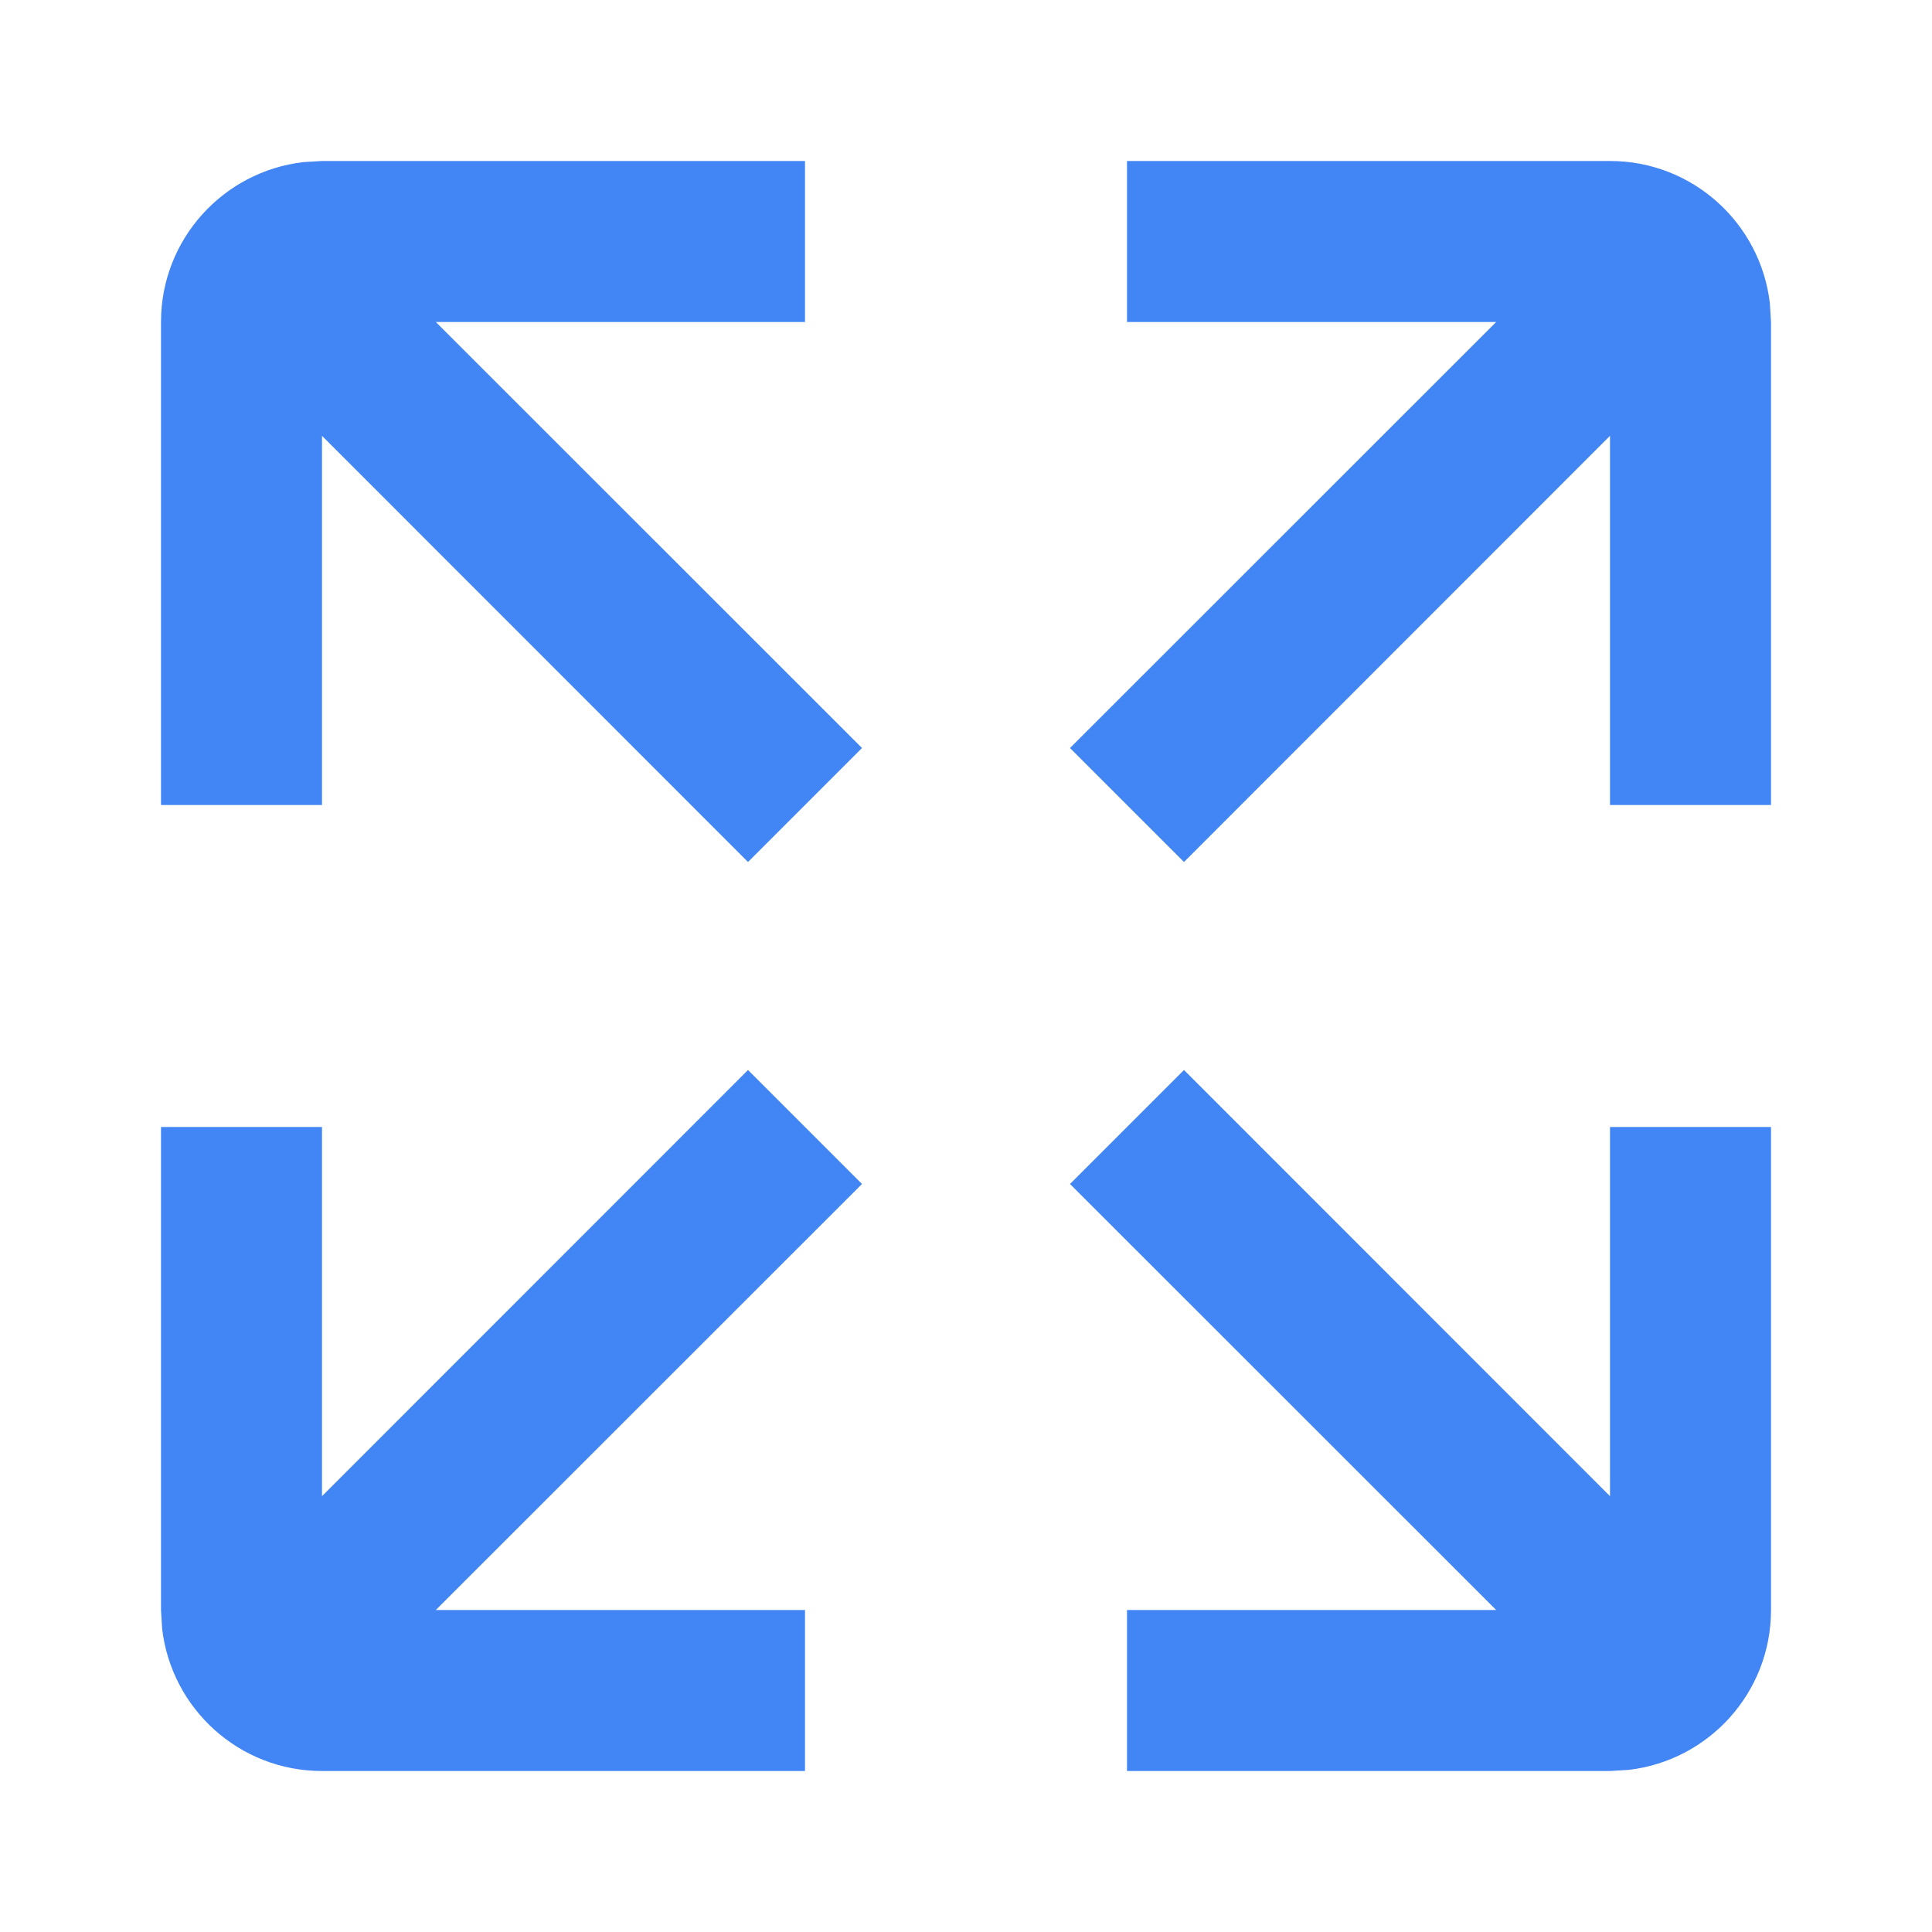
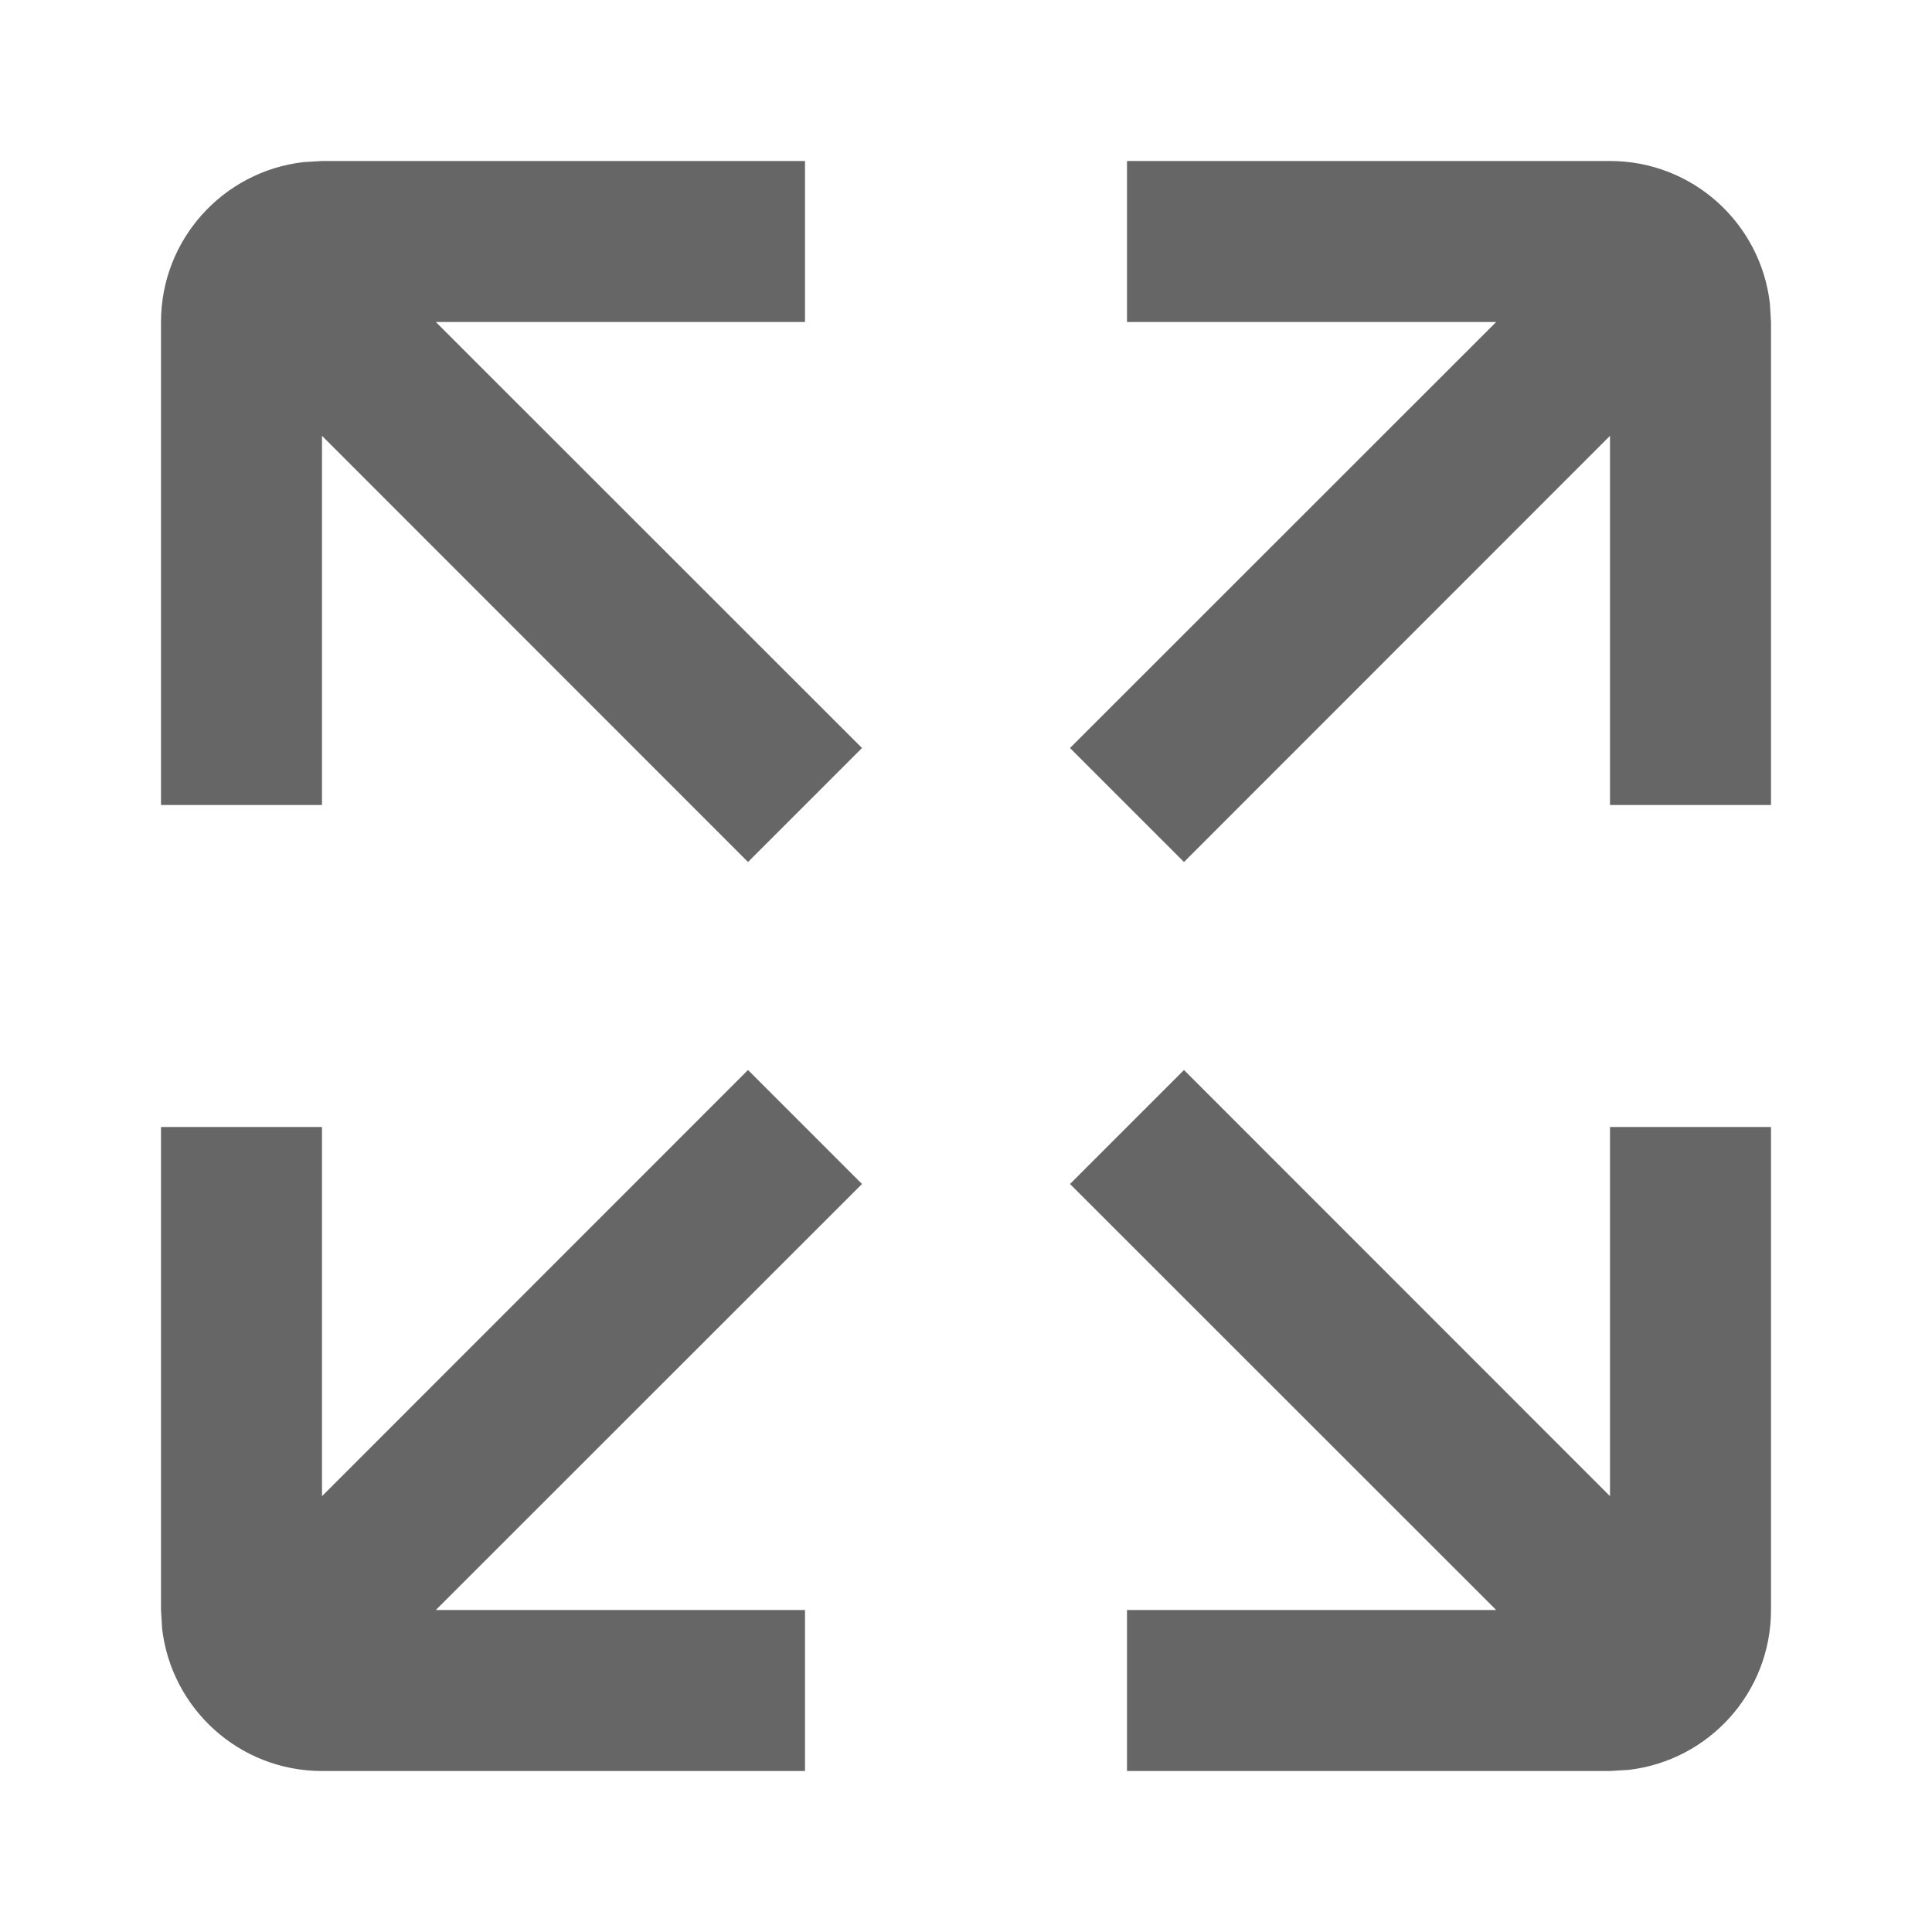
<svg xmlns="http://www.w3.org/2000/svg" width="12" height="12" viewBox="0 0 12 12" fill="none">
-   <path d="M5.354 7.354L2.707 10H5V11H2C1.487 11 1.065 10.614 1.007 10.116L1 10V7H2V9.293L4.646 6.646L5.354 7.354ZM10 9.293V7H11V10C11 10.513 10.614 10.935 10.116 10.993L10 11H7V10H9.293L6.646 7.354L7.354 6.646L10 9.293ZM5 2H2.707L5.354 4.646L4.646 5.354L2 2.707V5H1V2C1 1.487 1.386 1.065 1.884 1.007L2 1H5V2ZM10 1C10.513 1 10.935 1.386 10.993 1.884L11 2V5H10V2.707L7.354 5.354L6.646 4.646L9.293 2H7V1H10Z" fill="#4285F4" />
+   <path d="M5.354 7.354L2.707 10H5V11H2C1.487 11 1.065 10.614 1.007 10.116L1 10V7H2V9.293L4.646 6.646L5.354 7.354ZM10 9.293V7H11V10C11 10.513 10.614 10.935 10.116 10.993L10 11H7V10H9.293L6.646 7.354L7.354 6.646L10 9.293ZM5 2H2.707L5.354 4.646L4.646 5.354L2 2.707V5H1V2C1 1.487 1.386 1.065 1.884 1.007L2 1H5V2ZM10 1C10.513 1 10.935 1.386 10.993 1.884L11 2V5H10V2.707L7.354 5.354L6.646 4.646L9.293 2H7V1H10Z" fill="#666666" />
</svg>
